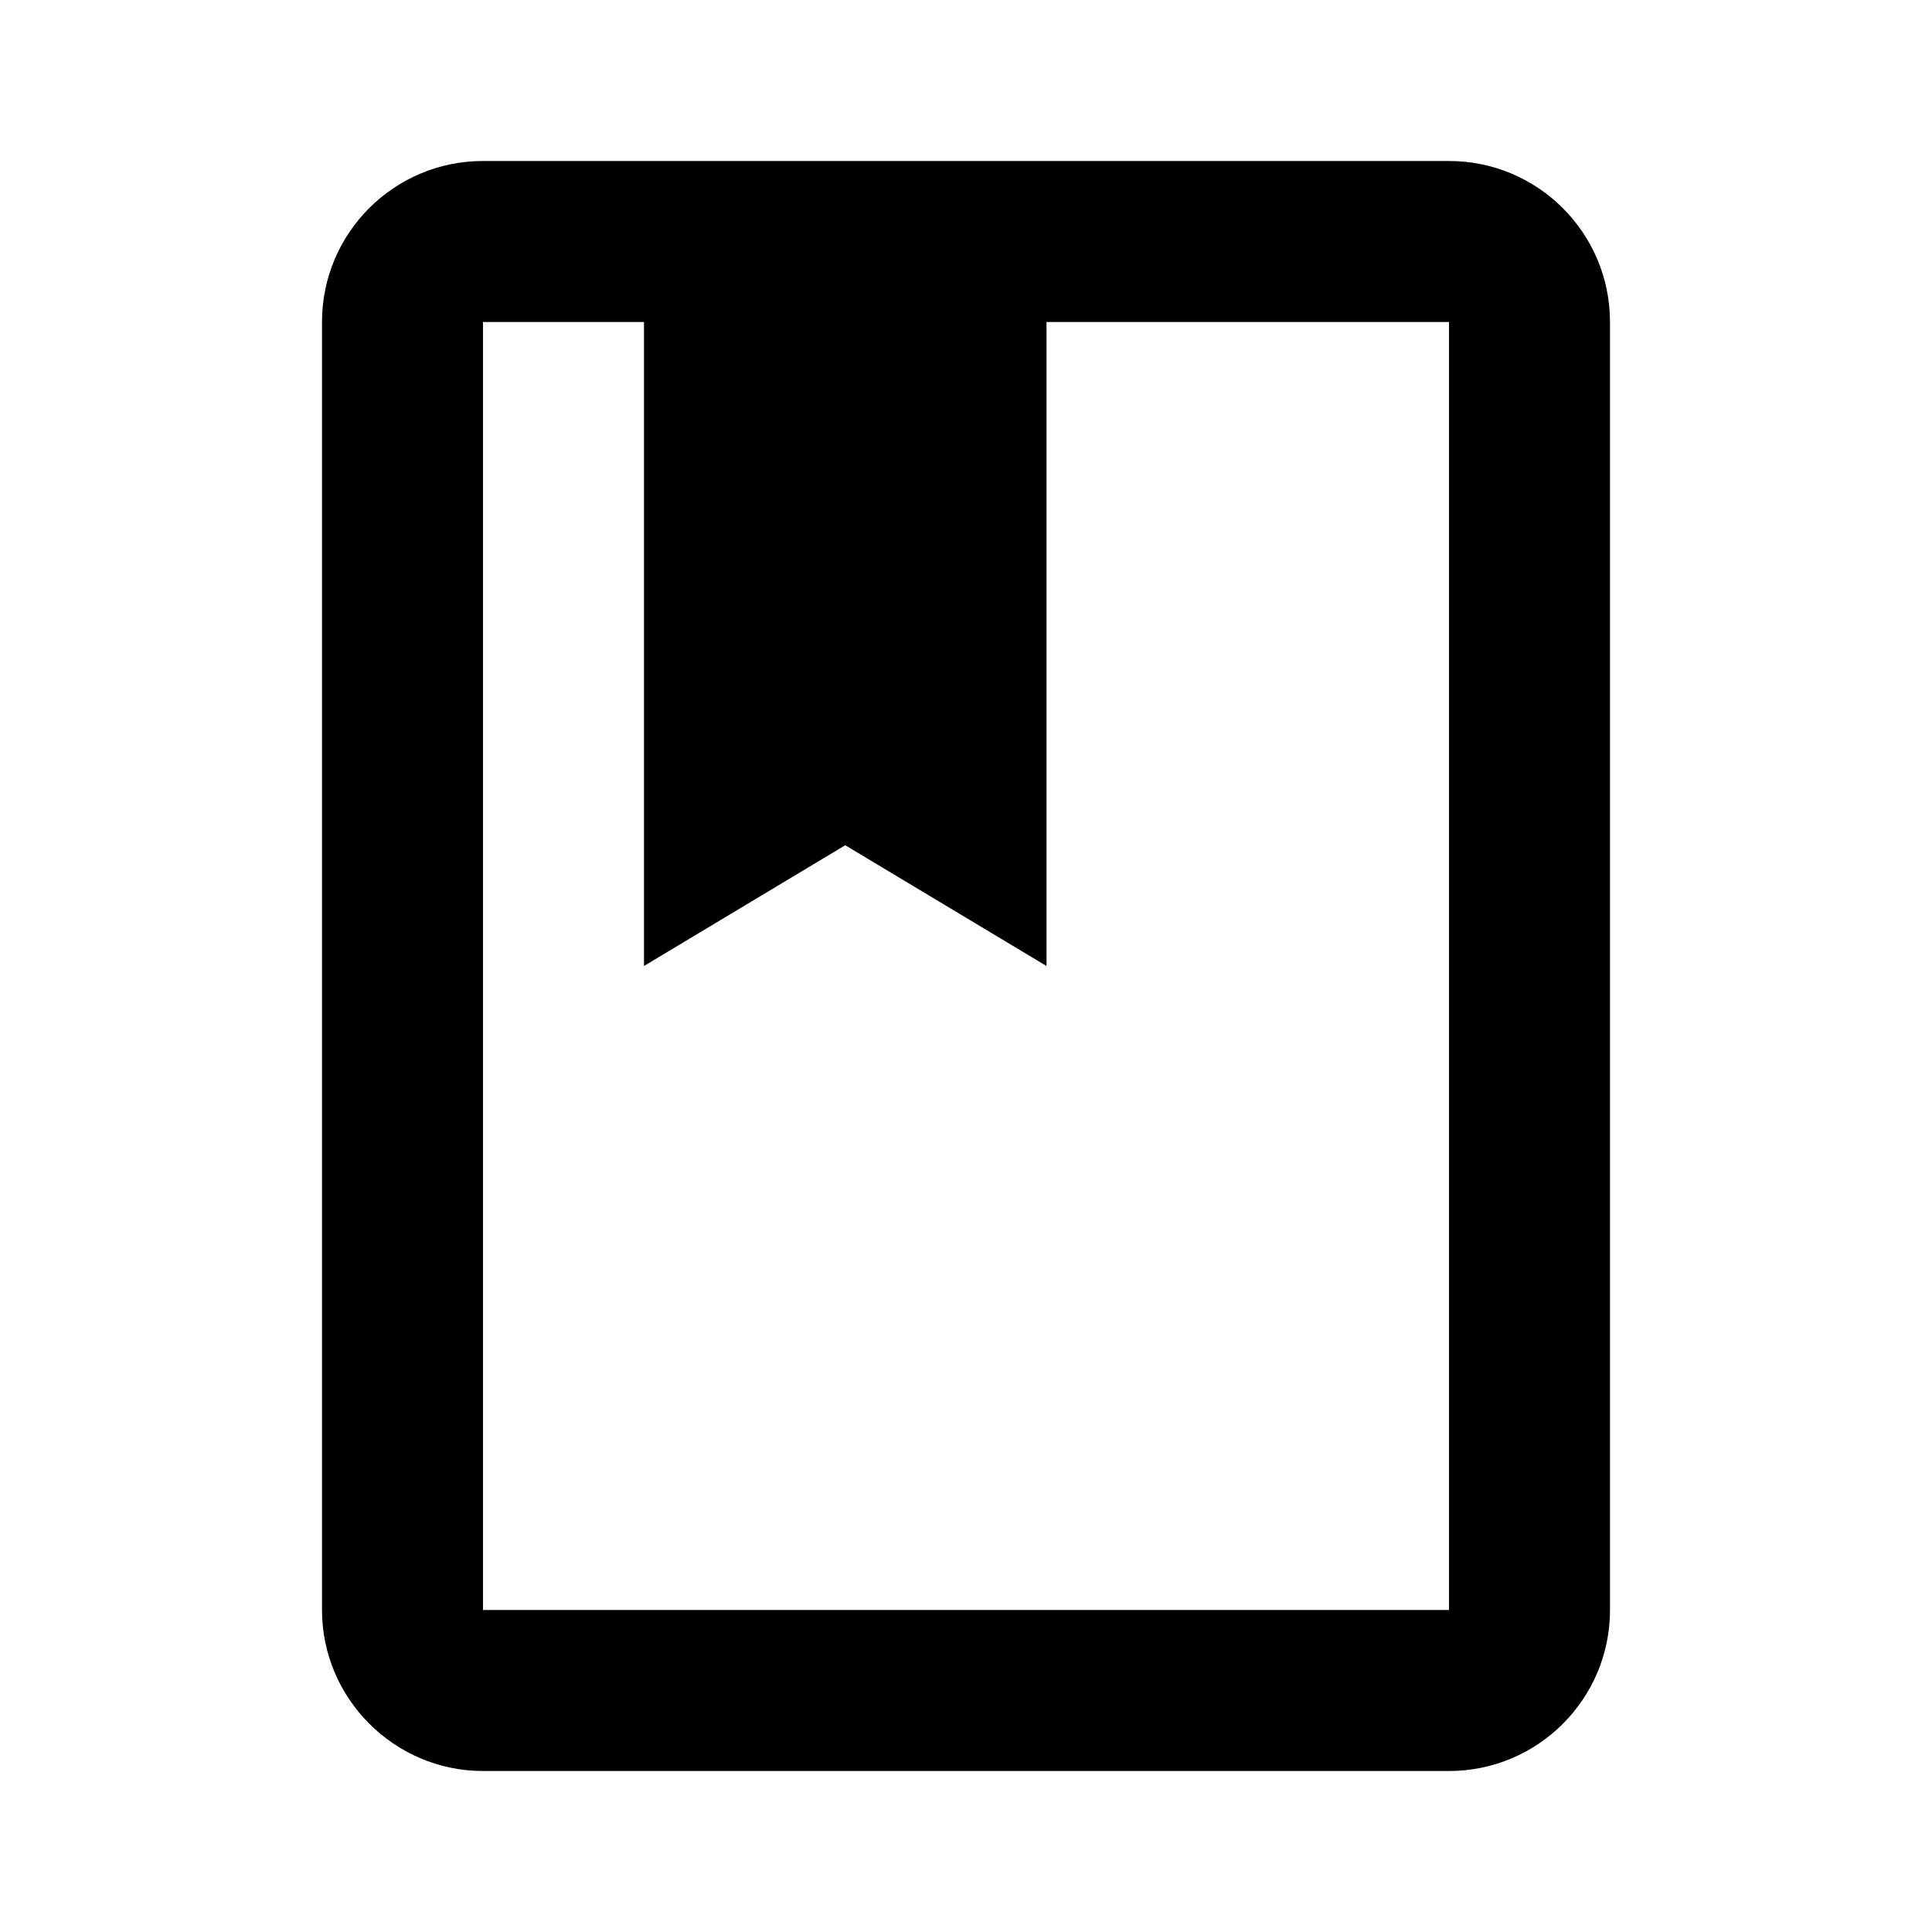
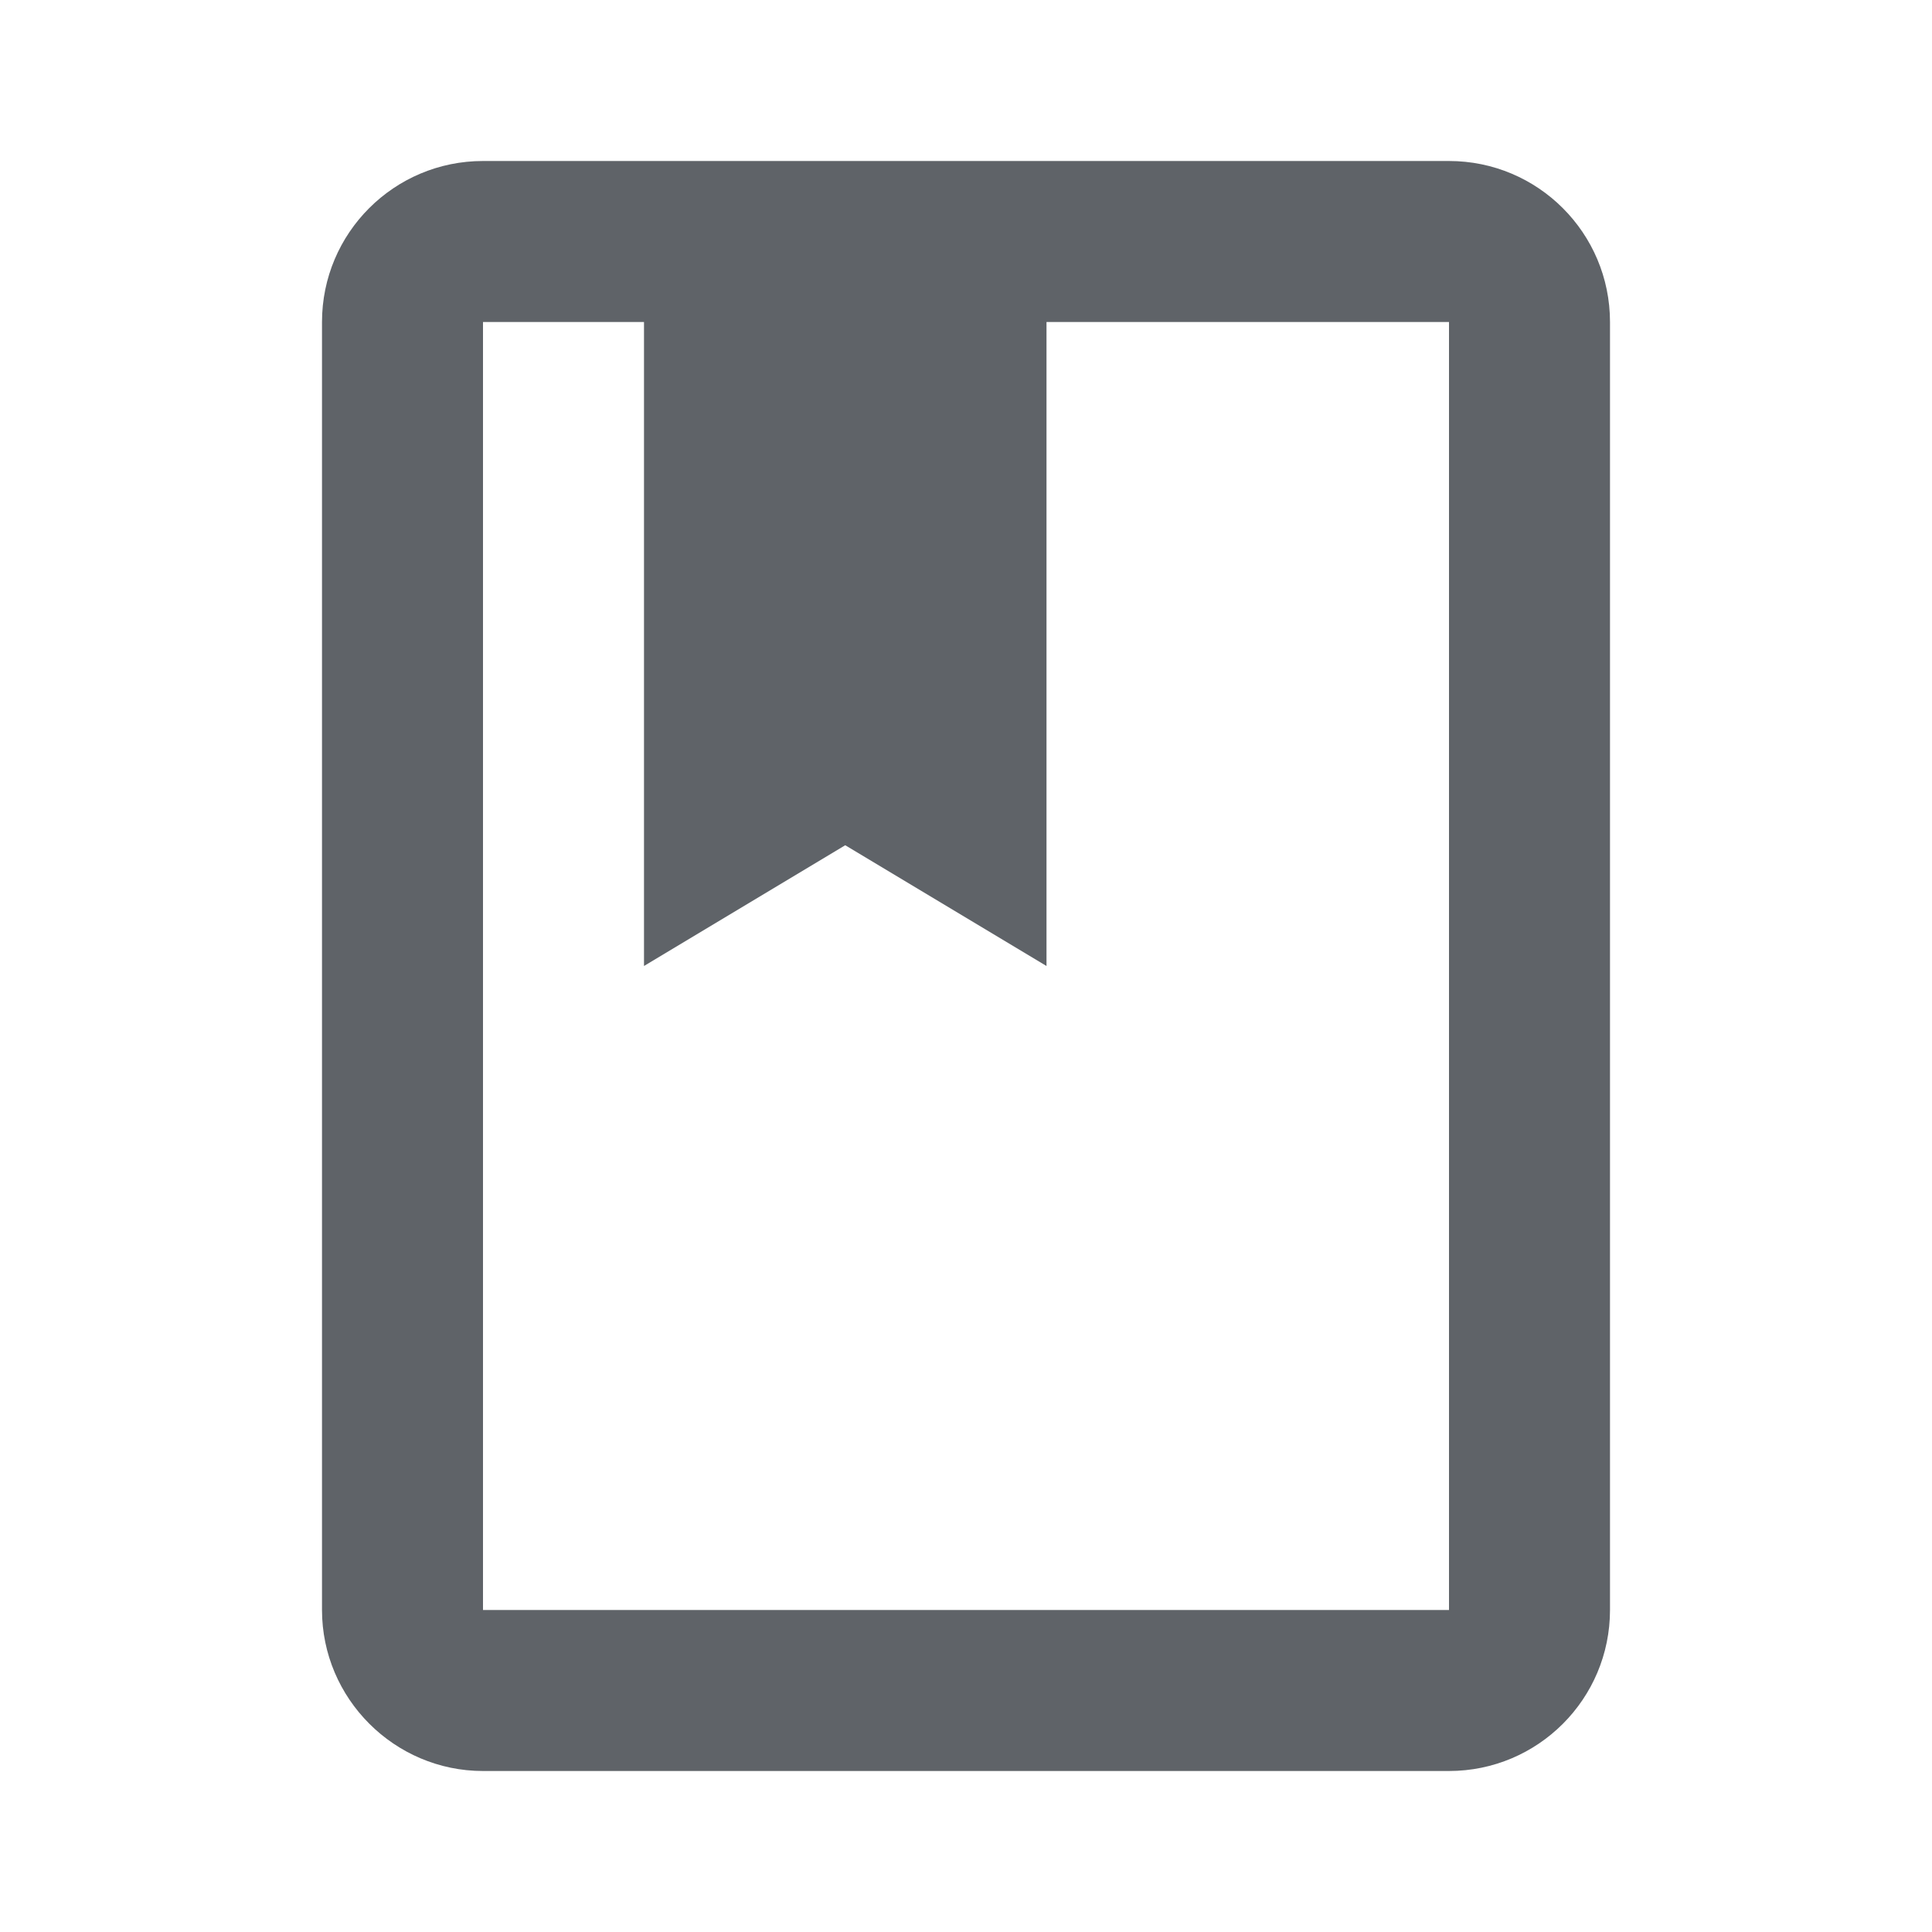
- <svg xmlns="http://www.w3.org/2000/svg" class="DCxYpf" focusable="false" viewBox="0 0 24 24">
+ <svg xmlns="http://www.w3.org/2000/svg" fill="#5f6368" class="DCxYpf" focusable="false" viewBox="0 0 24 24">
  <path d="M0 0h24v24H0V0z" fill="none" />
  <path d="M18 2H6a2 2 0 0 0-2 2v16c0 1.1.9 2 2 2h12a2 2 0 0 0 2-2V4a2 2 0 0 0-2-2zm0 18H6V4h2v8l2.5-1.5L13 12V4h5v16z" />
</svg>
